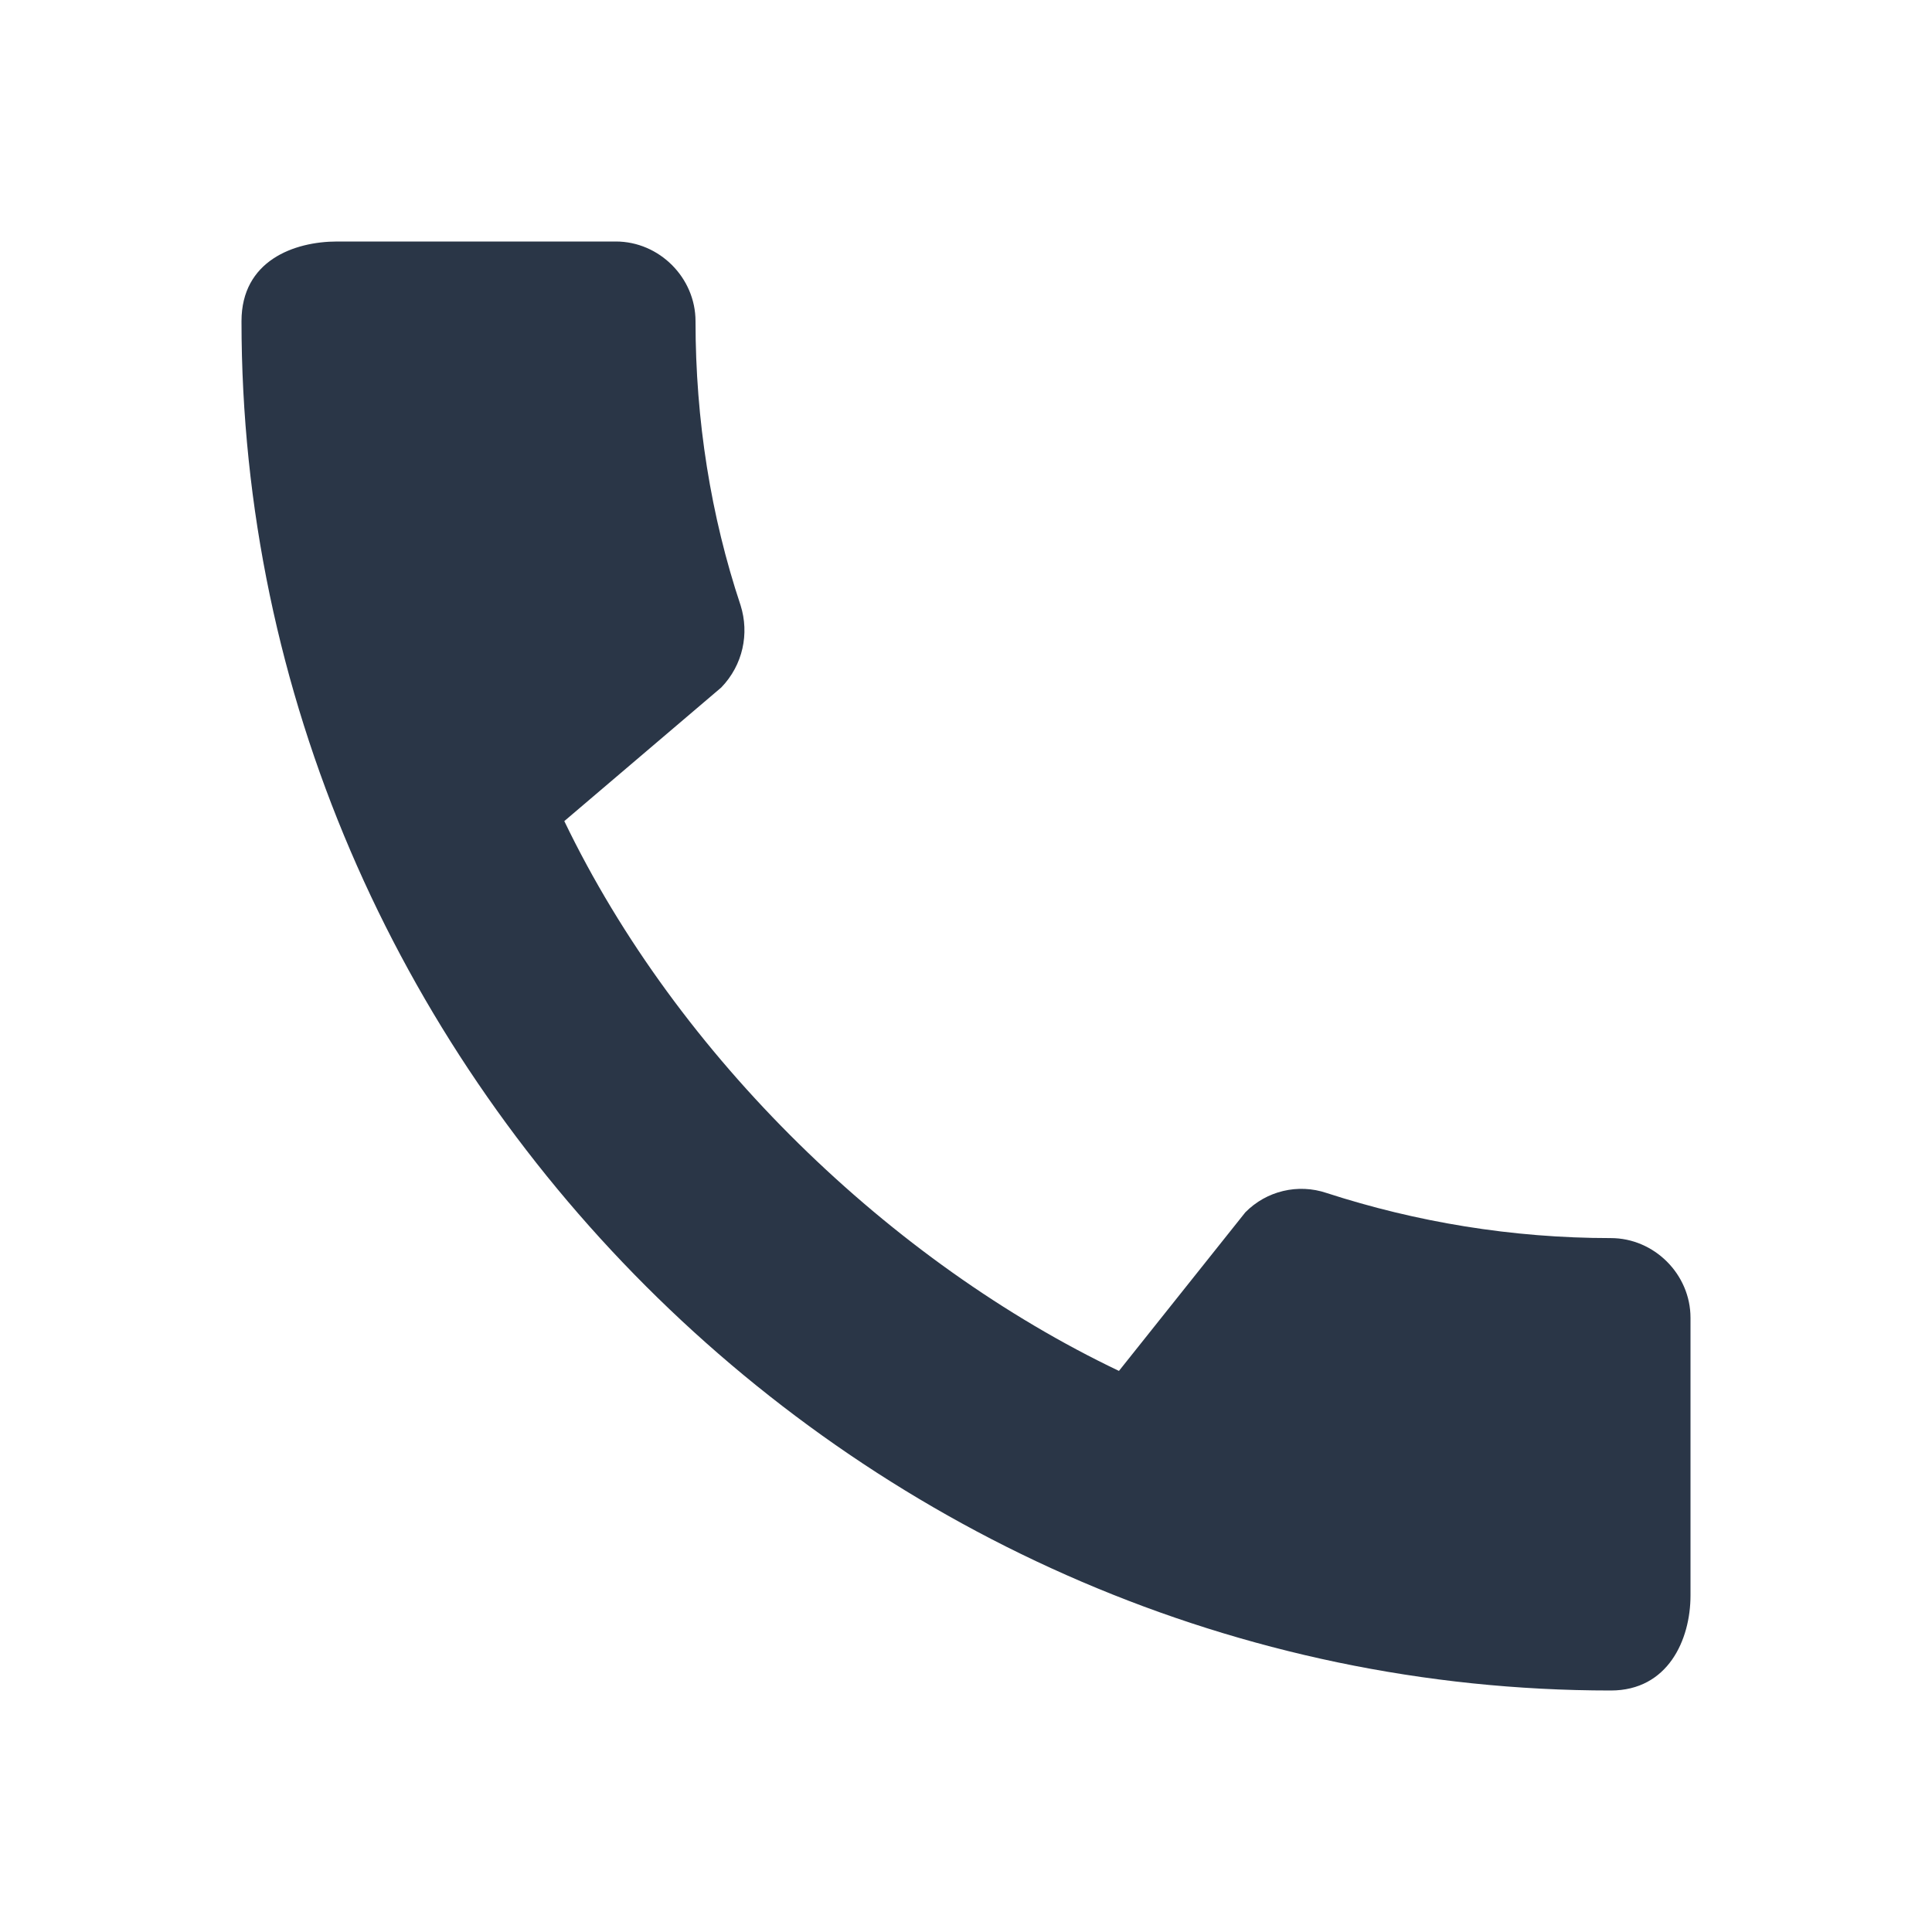
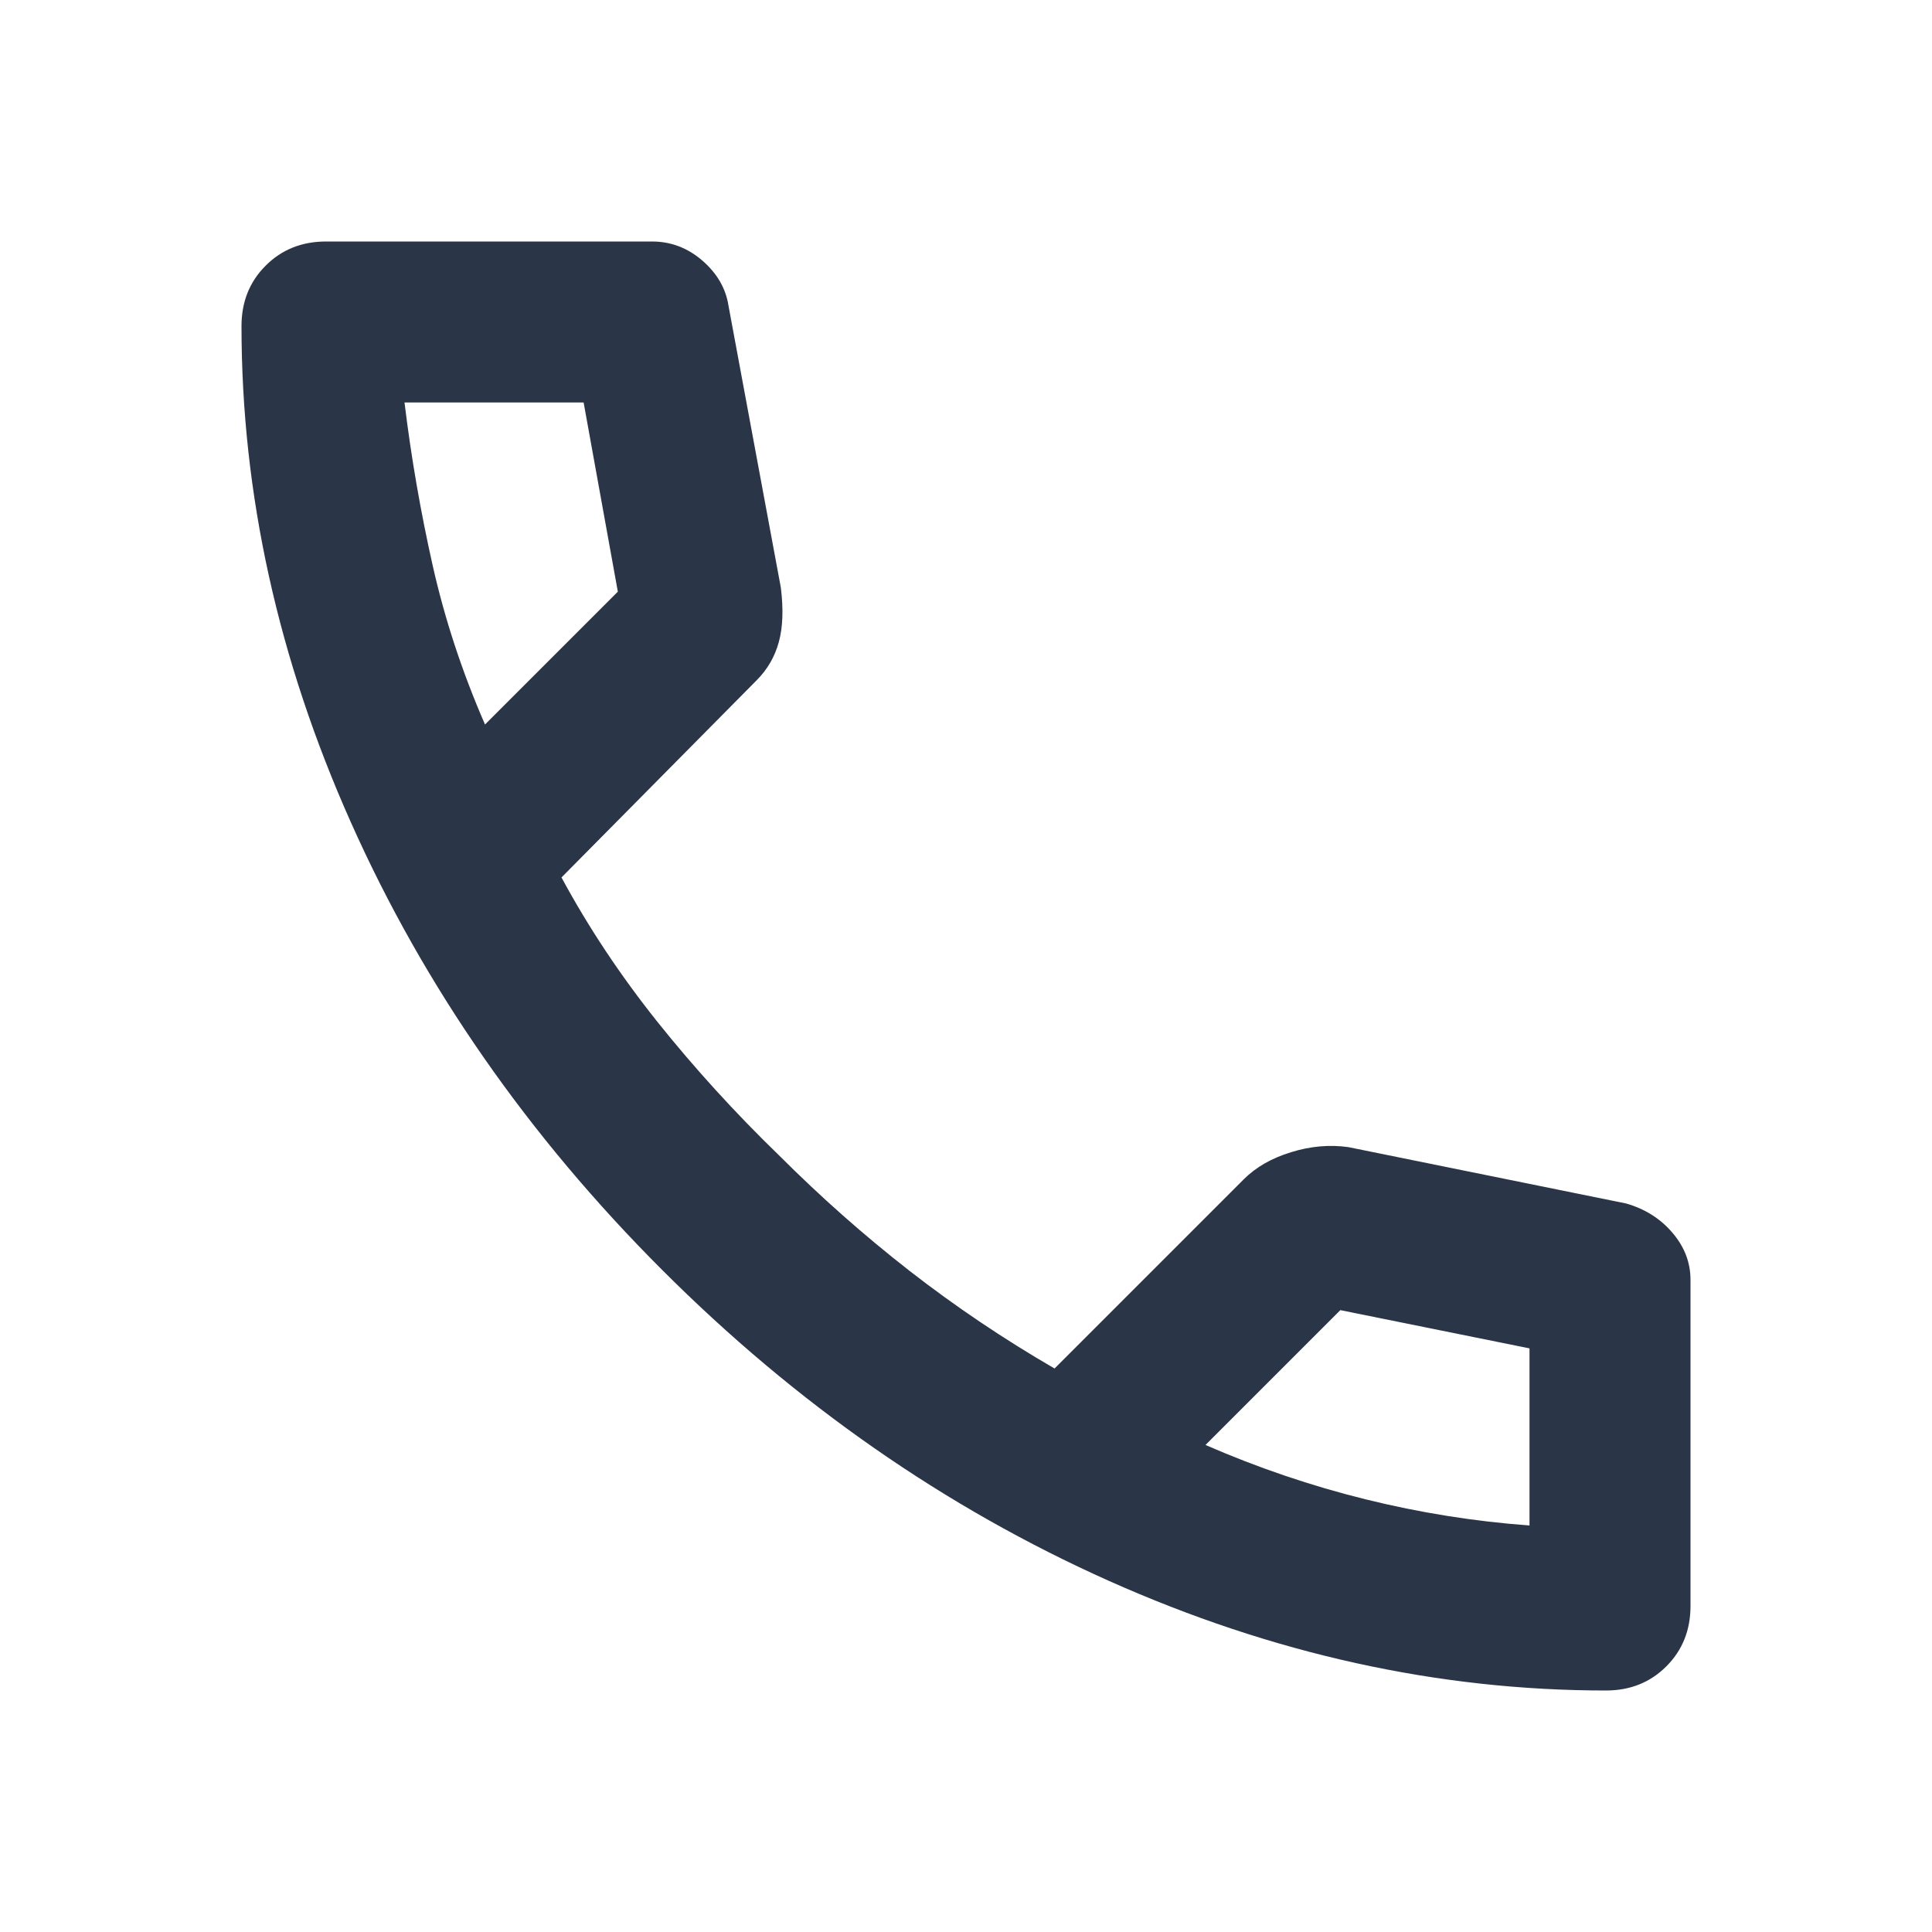
<svg xmlns="http://www.w3.org/2000/svg" width="24" height="24" viewBox="0 0 24 24" fill="none">
-   <path d="M20.01 15.38c-1.23 0-2.42-.2-3.53-.56a.977.977 0 0 0-1.01.24l-1.57 1.97c-2.83-1.35-5.48-3.9-6.89-6.83l1.95-1.66c.27-.28.35-.67.24-1.02-.37-1.11-.56-2.3-.56-3.53 0-.54-.45-.99-.99-.99H4.19C3.65 3 3 3.24 3 3.99 3 13.28 10.73 21 20.01 21c.71 0 .99-.63.99-1.18v-3.45c0-.54-.45-.99-.99-.99z" fill="#2A3647" />
+   <path transform="translate(3 3)" fill="#2A3647" d="M16.95 18C14.867 18 12.808 17.546 10.775 16.638C8.742 15.729 6.892 14.442 5.225 12.775C3.558 11.108 2.271 9.258 1.363 7.225C0.454 5.192 0 3.133 0 1.05C0 0.75 0.1 0.5 0.3 0.3C0.5 0.1 0.75 0 1.05 0L5.1 0C5.333 0 5.542 0.079 5.725 0.237C5.908 0.396 6.017 0.583 6.05 0.8L6.7 4.3C6.733 4.567 6.725 4.792 6.675 4.975C6.625 5.158 6.533 5.317 6.4 5.45L3.975 7.9C4.308 8.517 4.704 9.113 5.162 9.688C5.621 10.262 6.125 10.817 6.675 11.35C7.192 11.867 7.733 12.346 8.3 12.788C8.867 13.229 9.467 13.633 10.1 14L12.45 11.65C12.6 11.5 12.796 11.387 13.038 11.313C13.279 11.238 13.517 11.217 13.75 11.25L17.2 11.95C17.433 12.017 17.625 12.137 17.775 12.313C17.925 12.488 18 12.683 18 12.9L18 16.95C18 17.25 17.9 17.5 17.7 17.7C17.5 17.9 17.25 18 16.95 18ZM3.025 6L4.675 4.35L4.25 2L2.025 2C2.108 2.683 2.225 3.358 2.375 4.025C2.525 4.692 2.742 5.35 3.025 6ZM11.975 14.95C12.625 15.233 13.288 15.458 13.963 15.625C14.638 15.792 15.317 15.9 16 15.95L16 13.75L13.65 13.275L11.975 14.95Z" />
</svg>
